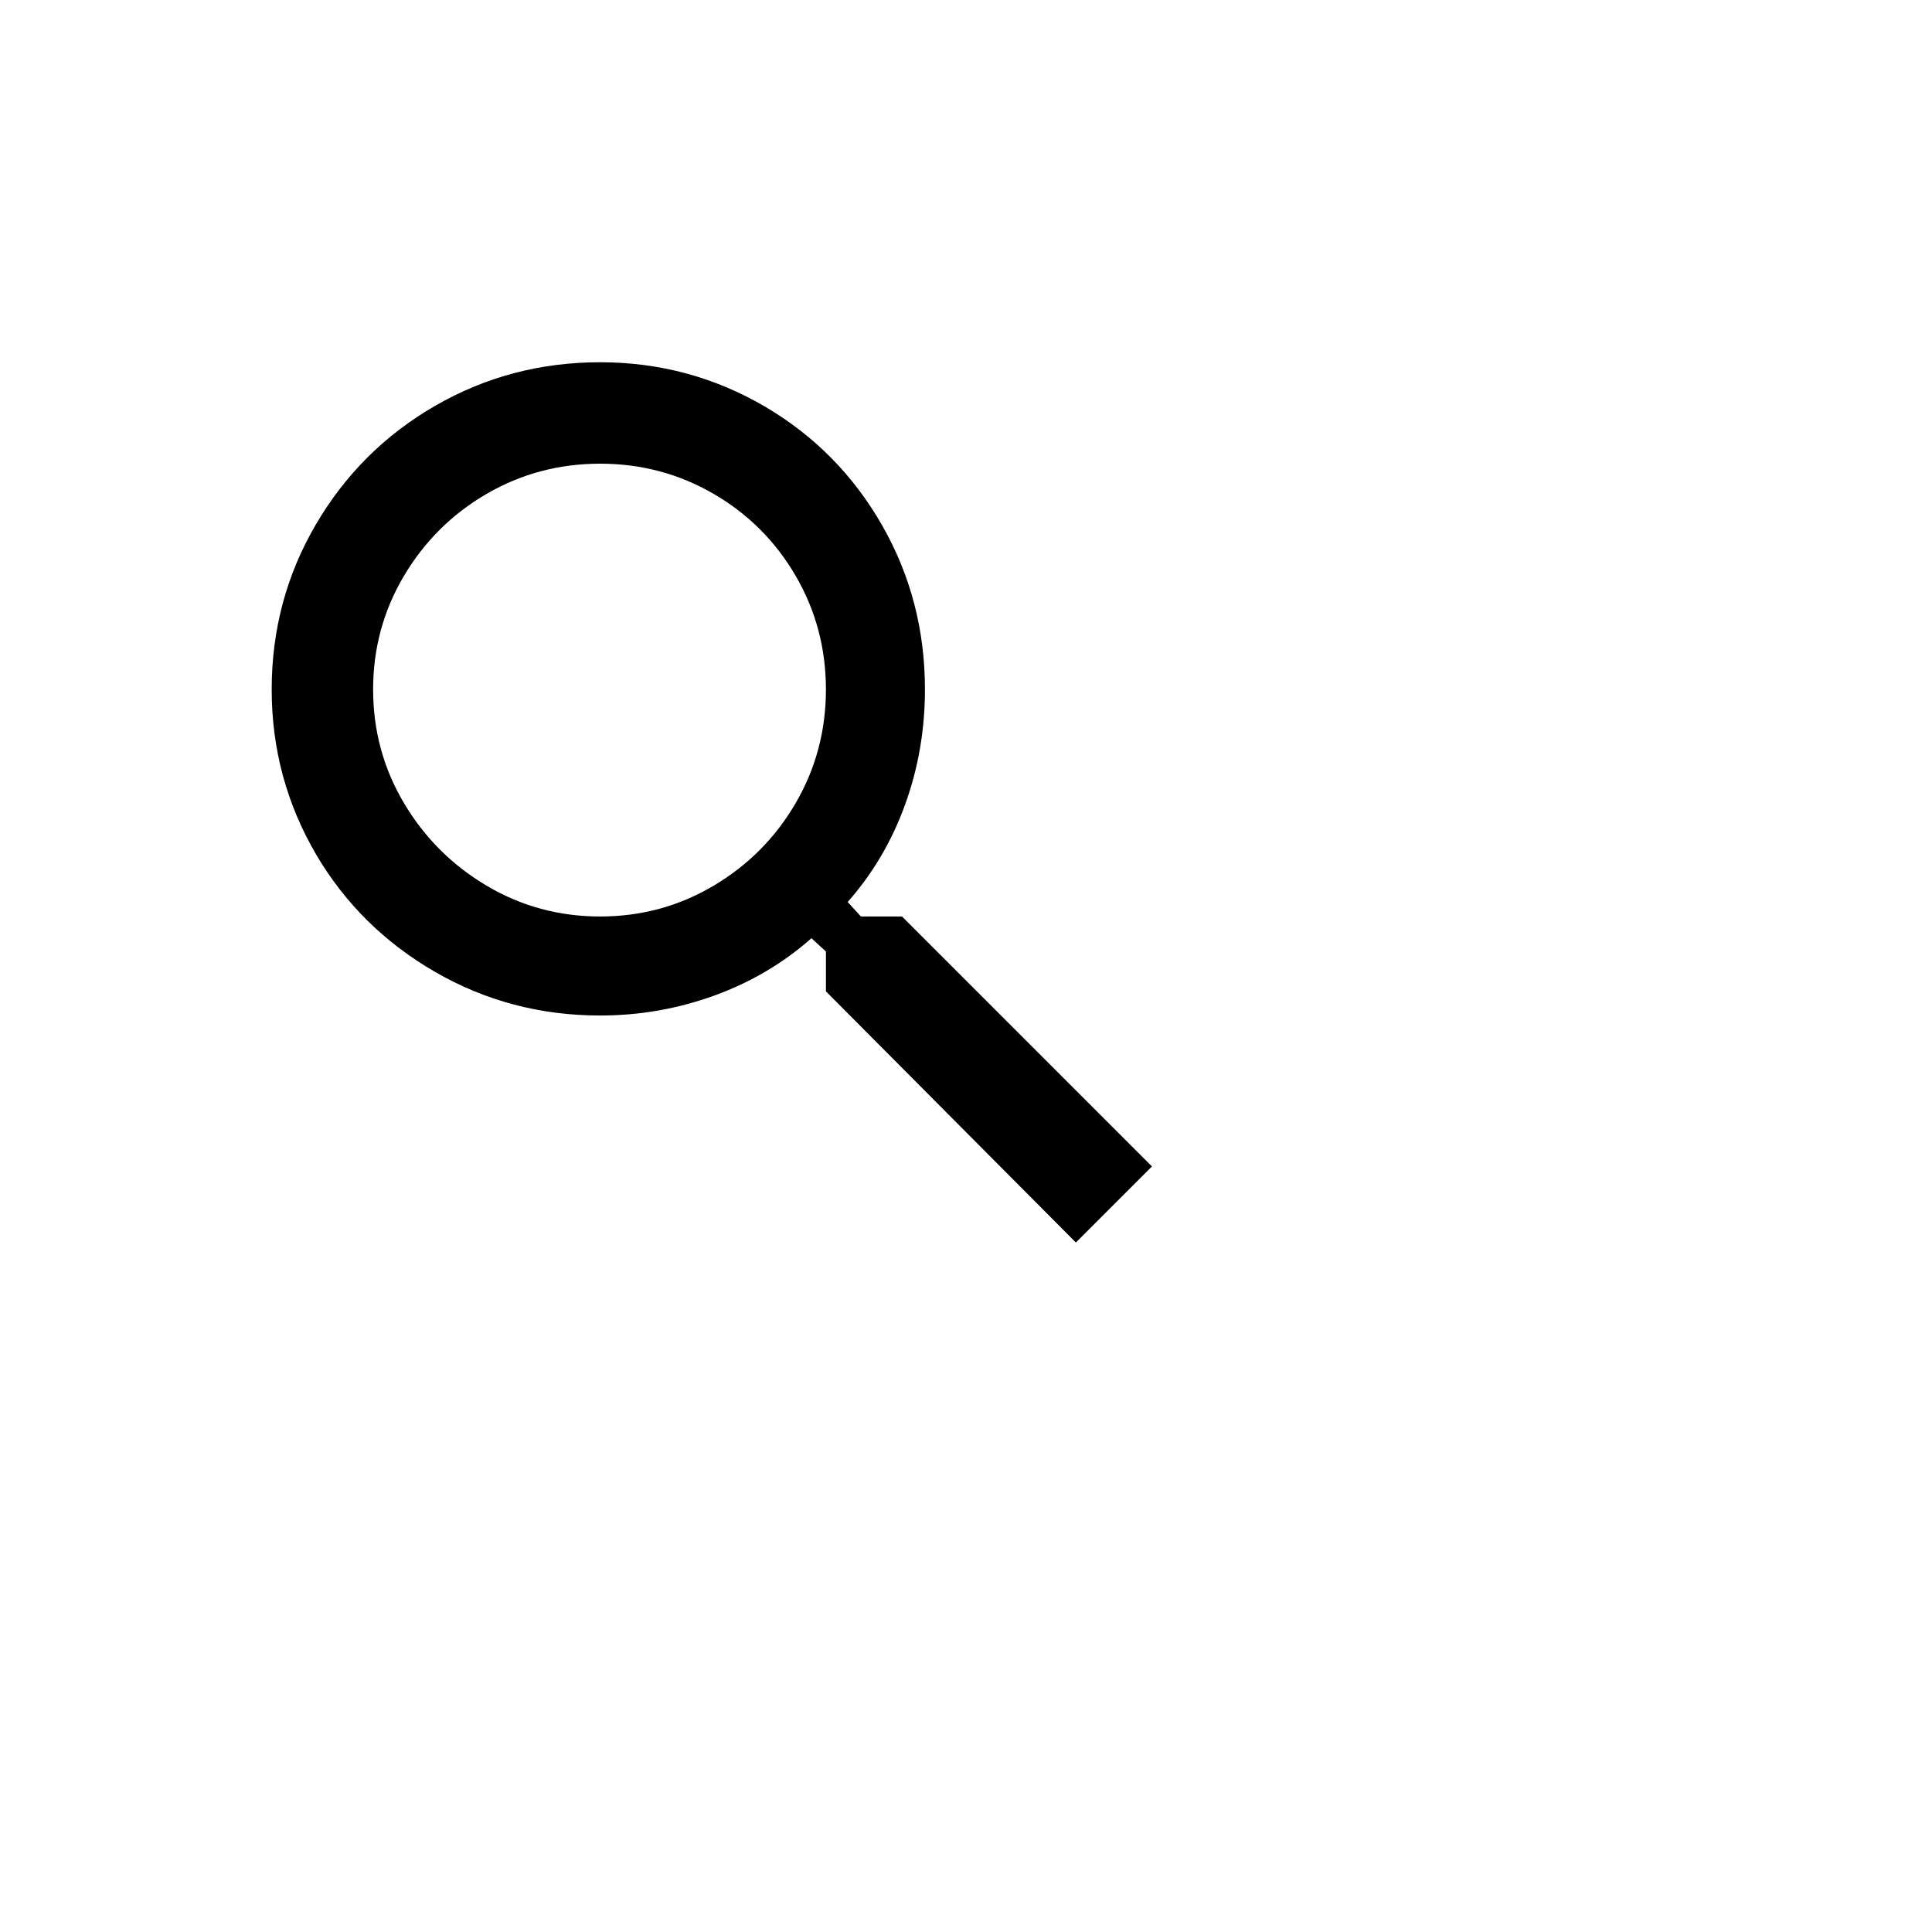
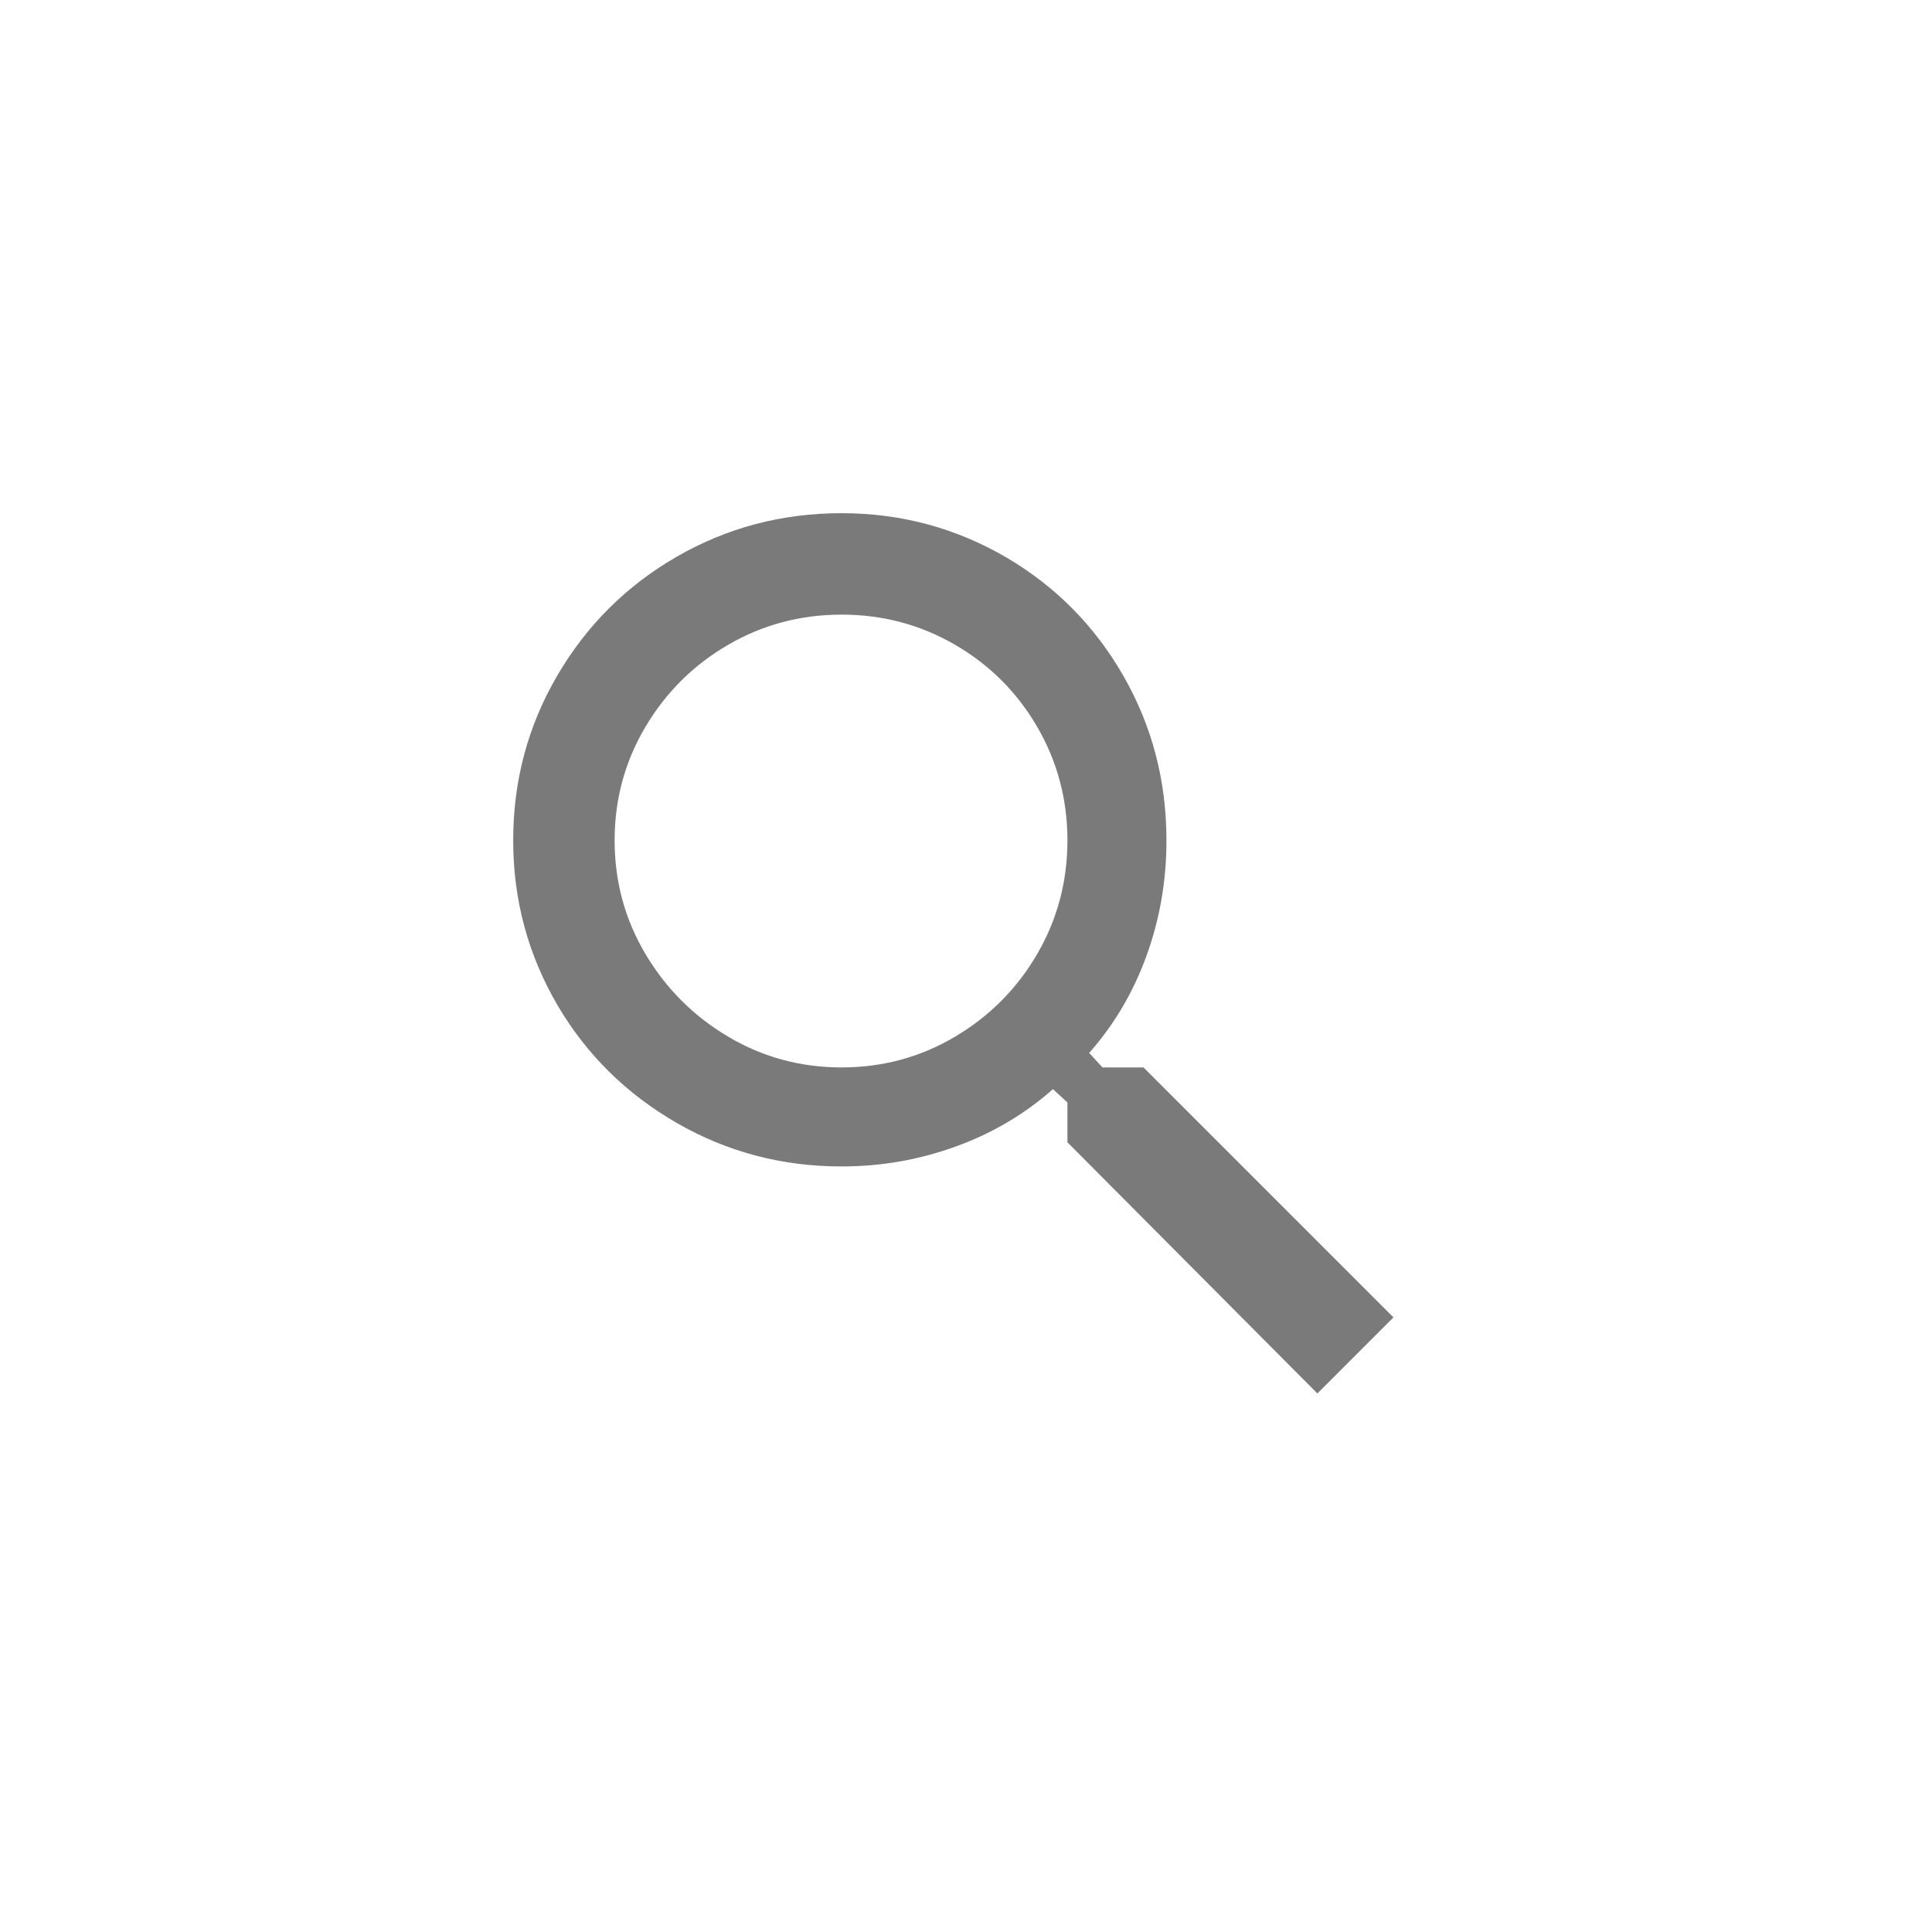
- <svg xmlns="http://www.w3.org/2000/svg" width="45px" height="45px" viewBox="0 0 32 32" version="1.1">
-   <g id="Artboard" stroke="none" stroke-width="1" fill-rule="evenodd" transform="translate(-4, -2.5)">
-     <path d="M13.94,17.68 C14.62,17.68 15.247,17.51 15.82,17.17 C16.393,16.83 16.847,16.373 17.18,15.8 C17.513,15.227 17.68,14.6 17.68,13.92 C17.68,13.24 17.513,12.613 17.18,12.04 C16.847,11.467 16.393,11.013 15.82,10.68 C15.247,10.347 14.62,10.18 13.94,10.18 C13.26,10.18 12.633,10.347 12.06,10.68 C11.487,11.013 11.03,11.467 10.69,12.04 C10.35,12.613 10.18,13.24 10.18,13.92 C10.18,14.6 10.35,15.227 10.69,15.8 C11.03,16.373 11.487,16.83 12.06,17.17 C12.633,17.51 13.26,17.68 13.94,17.68 Z M18.94,17.68 L23.08,21.82 L21.82,23.08 L17.68,18.92 L17.68,18.26 L17.44,18.04 C16.973,18.453 16.437,18.77 15.83,18.99 C15.223,19.21 14.593,19.32 13.94,19.32 C12.953,19.32 12.043,19.08 11.21,18.6 C10.377,18.12 9.72,17.473 9.24,16.66 C8.747,15.82 8.5,14.907 8.5,13.92 C8.5,12.933 8.743,12.023 9.23,11.19 C9.717,10.357 10.377,9.7 11.21,9.22 C12.043,8.74 12.953,8.5 13.94,8.5 C14.927,8.5 15.84,8.747 16.68,9.24 C17.493,9.72 18.137,10.373 18.61,11.2 C19.083,12.027 19.32,12.933 19.32,13.92 C19.32,14.587 19.21,15.223 18.99,15.83 C18.77,16.437 18.453,16.973 18.04,17.44 L18.26,17.68 L18.94,17.68 Z" id="search---material" fill="#000" />
+ <svg xmlns="http://www.w3.org/2000/svg" width="32px" height="32px" viewBox="0 0 32 32" version="1.1">
+   <g id="Artboard" stroke="none" stroke-width="1" fill="none" fill-rule="evenodd">
+     <path d="M13.94,17.68 C14.62,17.68 15.247,17.51 15.82,17.17 C16.393,16.83 16.847,16.373 17.18,15.8 C17.513,15.227 17.68,14.6 17.68,13.92 C17.68,13.24 17.513,12.613 17.18,12.04 C16.847,11.467 16.393,11.013 15.82,10.68 C15.247,10.347 14.62,10.18 13.94,10.18 C13.26,10.18 12.633,10.347 12.06,10.68 C11.487,11.013 11.03,11.467 10.69,12.04 C10.35,12.613 10.18,13.24 10.18,13.92 C10.18,14.6 10.35,15.227 10.69,15.8 C11.03,16.373 11.487,16.83 12.06,17.17 C12.633,17.51 13.26,17.68 13.94,17.68 Z M18.94,17.68 L23.08,21.82 L21.82,23.08 L17.68,18.92 L17.68,18.26 L17.44,18.04 C16.973,18.453 16.437,18.77 15.83,18.99 C15.223,19.21 14.593,19.32 13.94,19.32 C12.953,19.32 12.043,19.08 11.21,18.6 C10.377,18.12 9.72,17.473 9.24,16.66 C8.747,15.82 8.5,14.907 8.5,13.92 C8.5,12.933 8.743,12.023 9.23,11.19 C9.717,10.357 10.377,9.7 11.21,9.22 C12.043,8.74 12.953,8.5 13.94,8.5 C14.927,8.5 15.84,8.747 16.68,9.24 C17.493,9.72 18.137,10.373 18.61,11.2 C19.083,12.027 19.32,12.933 19.32,13.92 C19.32,14.587 19.21,15.223 18.99,15.83 C18.77,16.437 18.453,16.973 18.04,17.44 L18.26,17.68 L18.94,17.68 Z" id="search---material" fill="#7A7A7A" />
  </g>
</svg>
